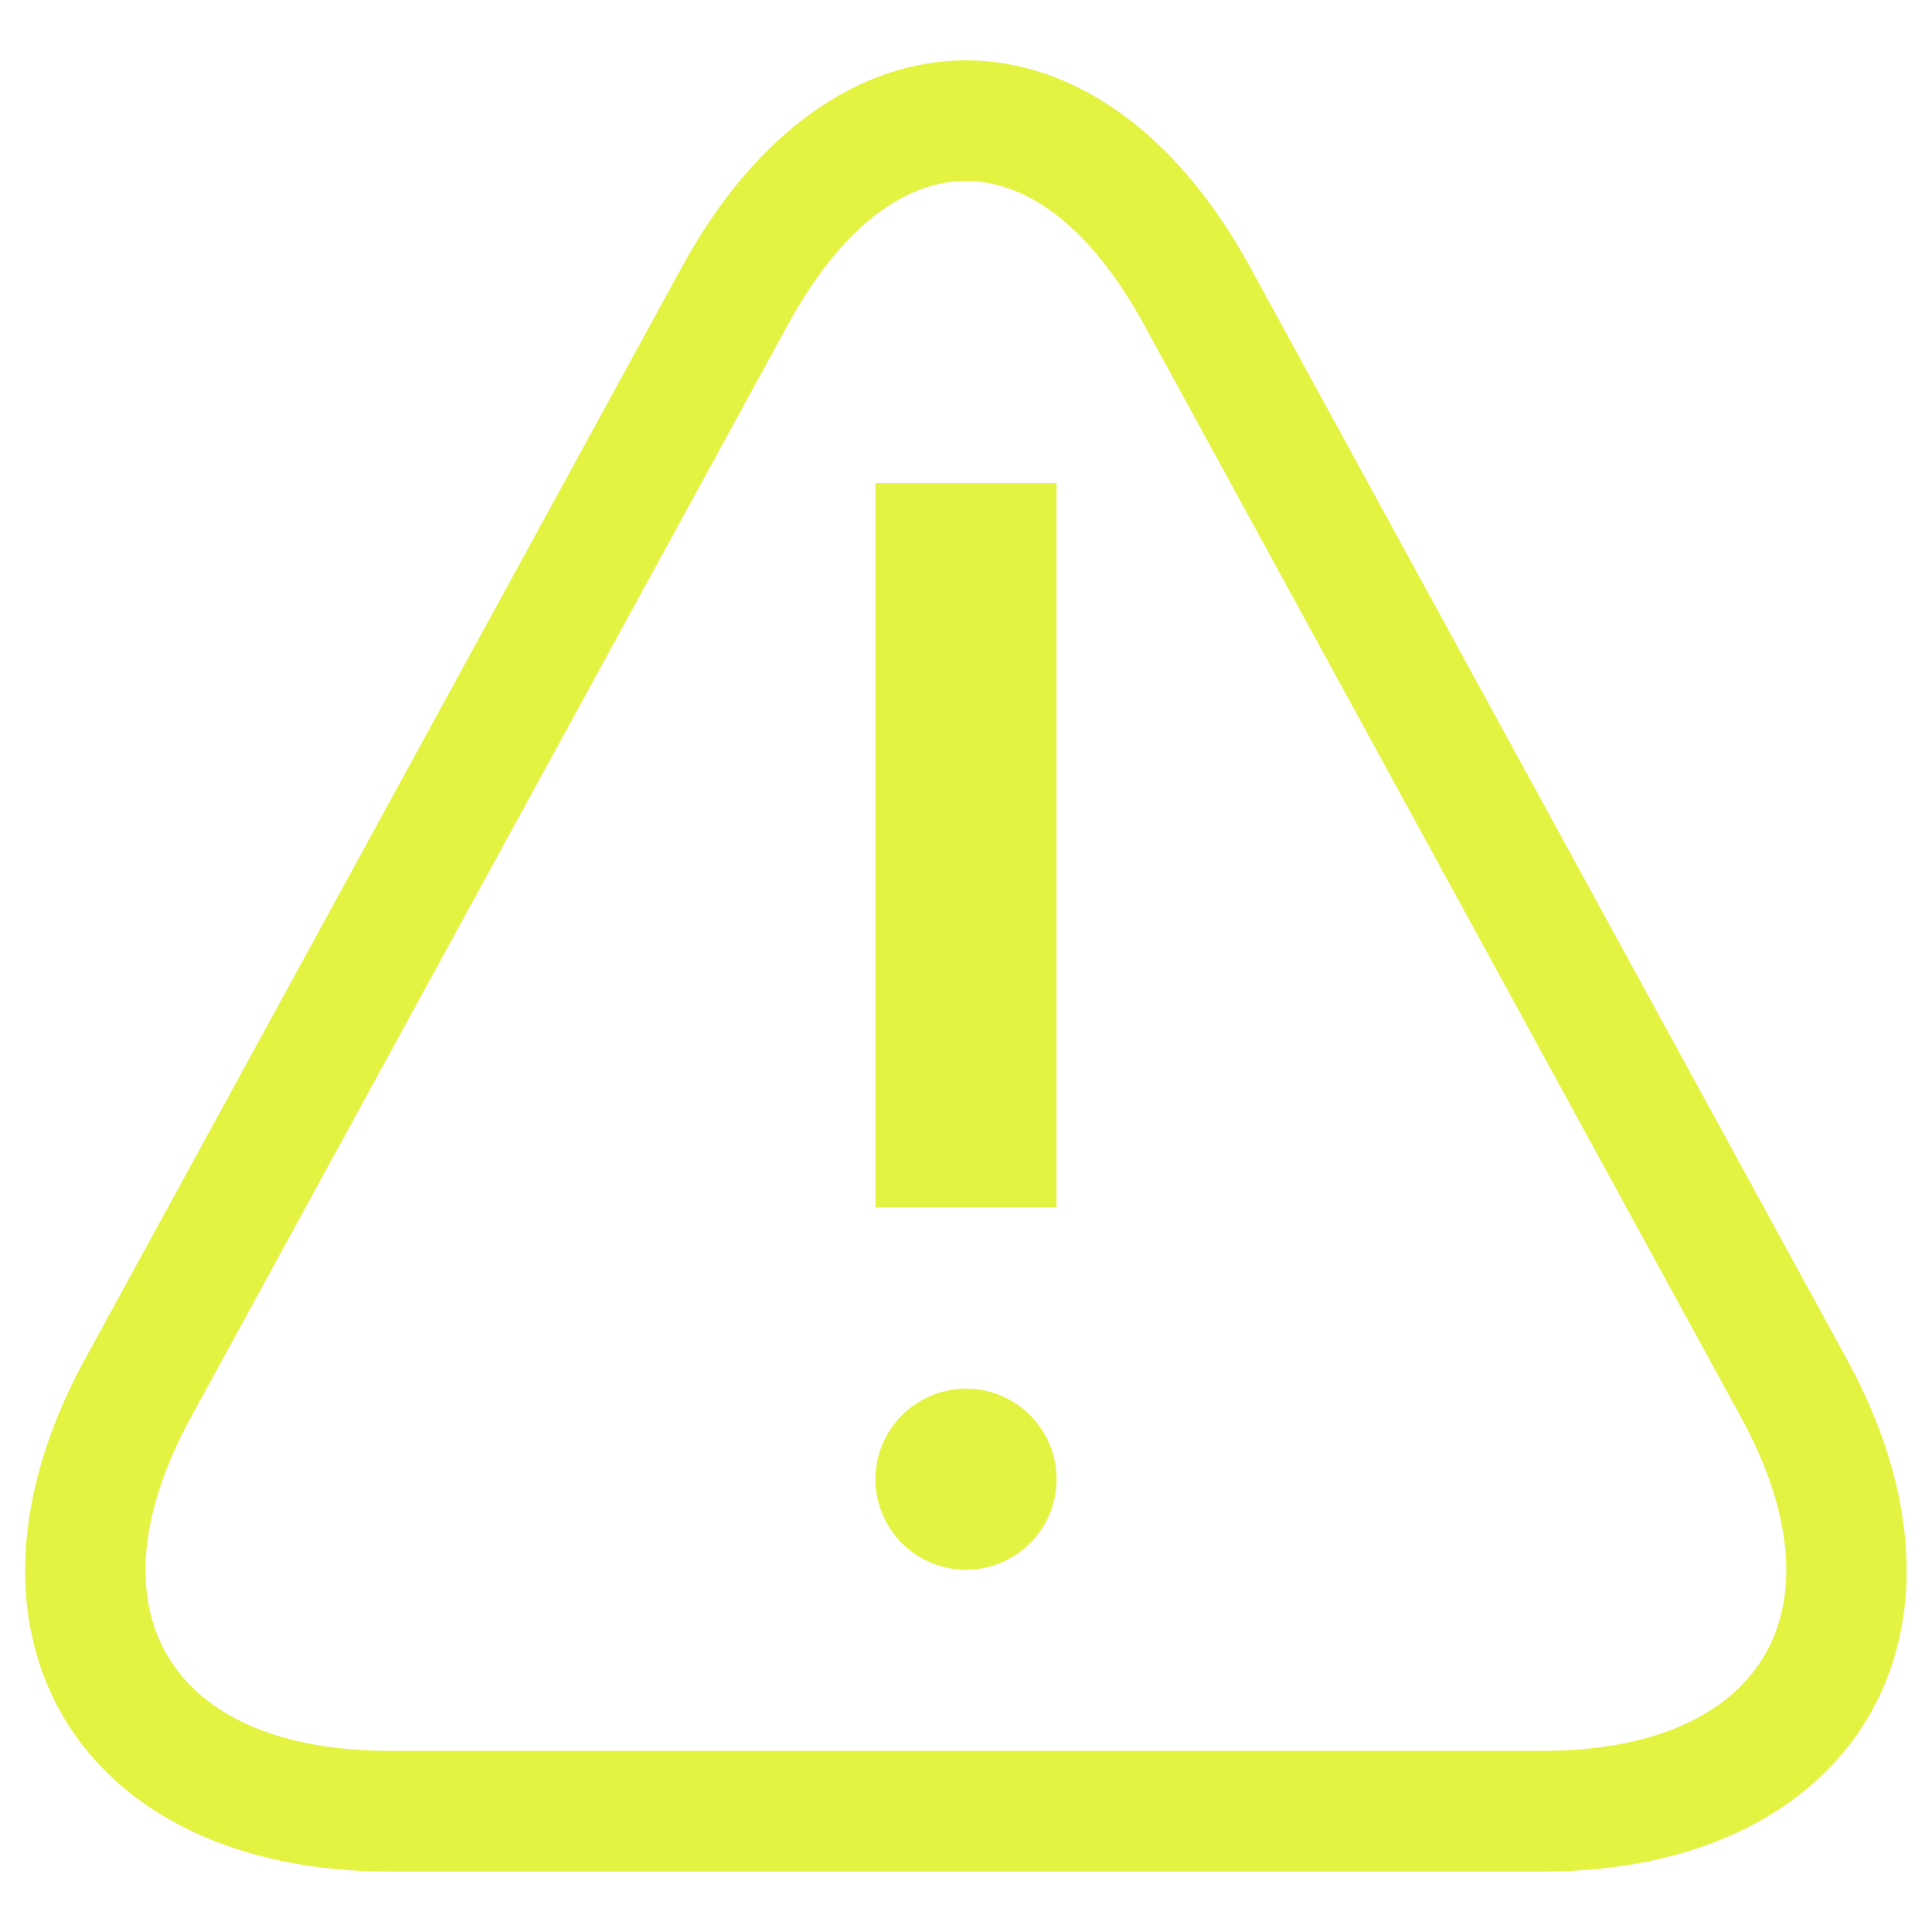
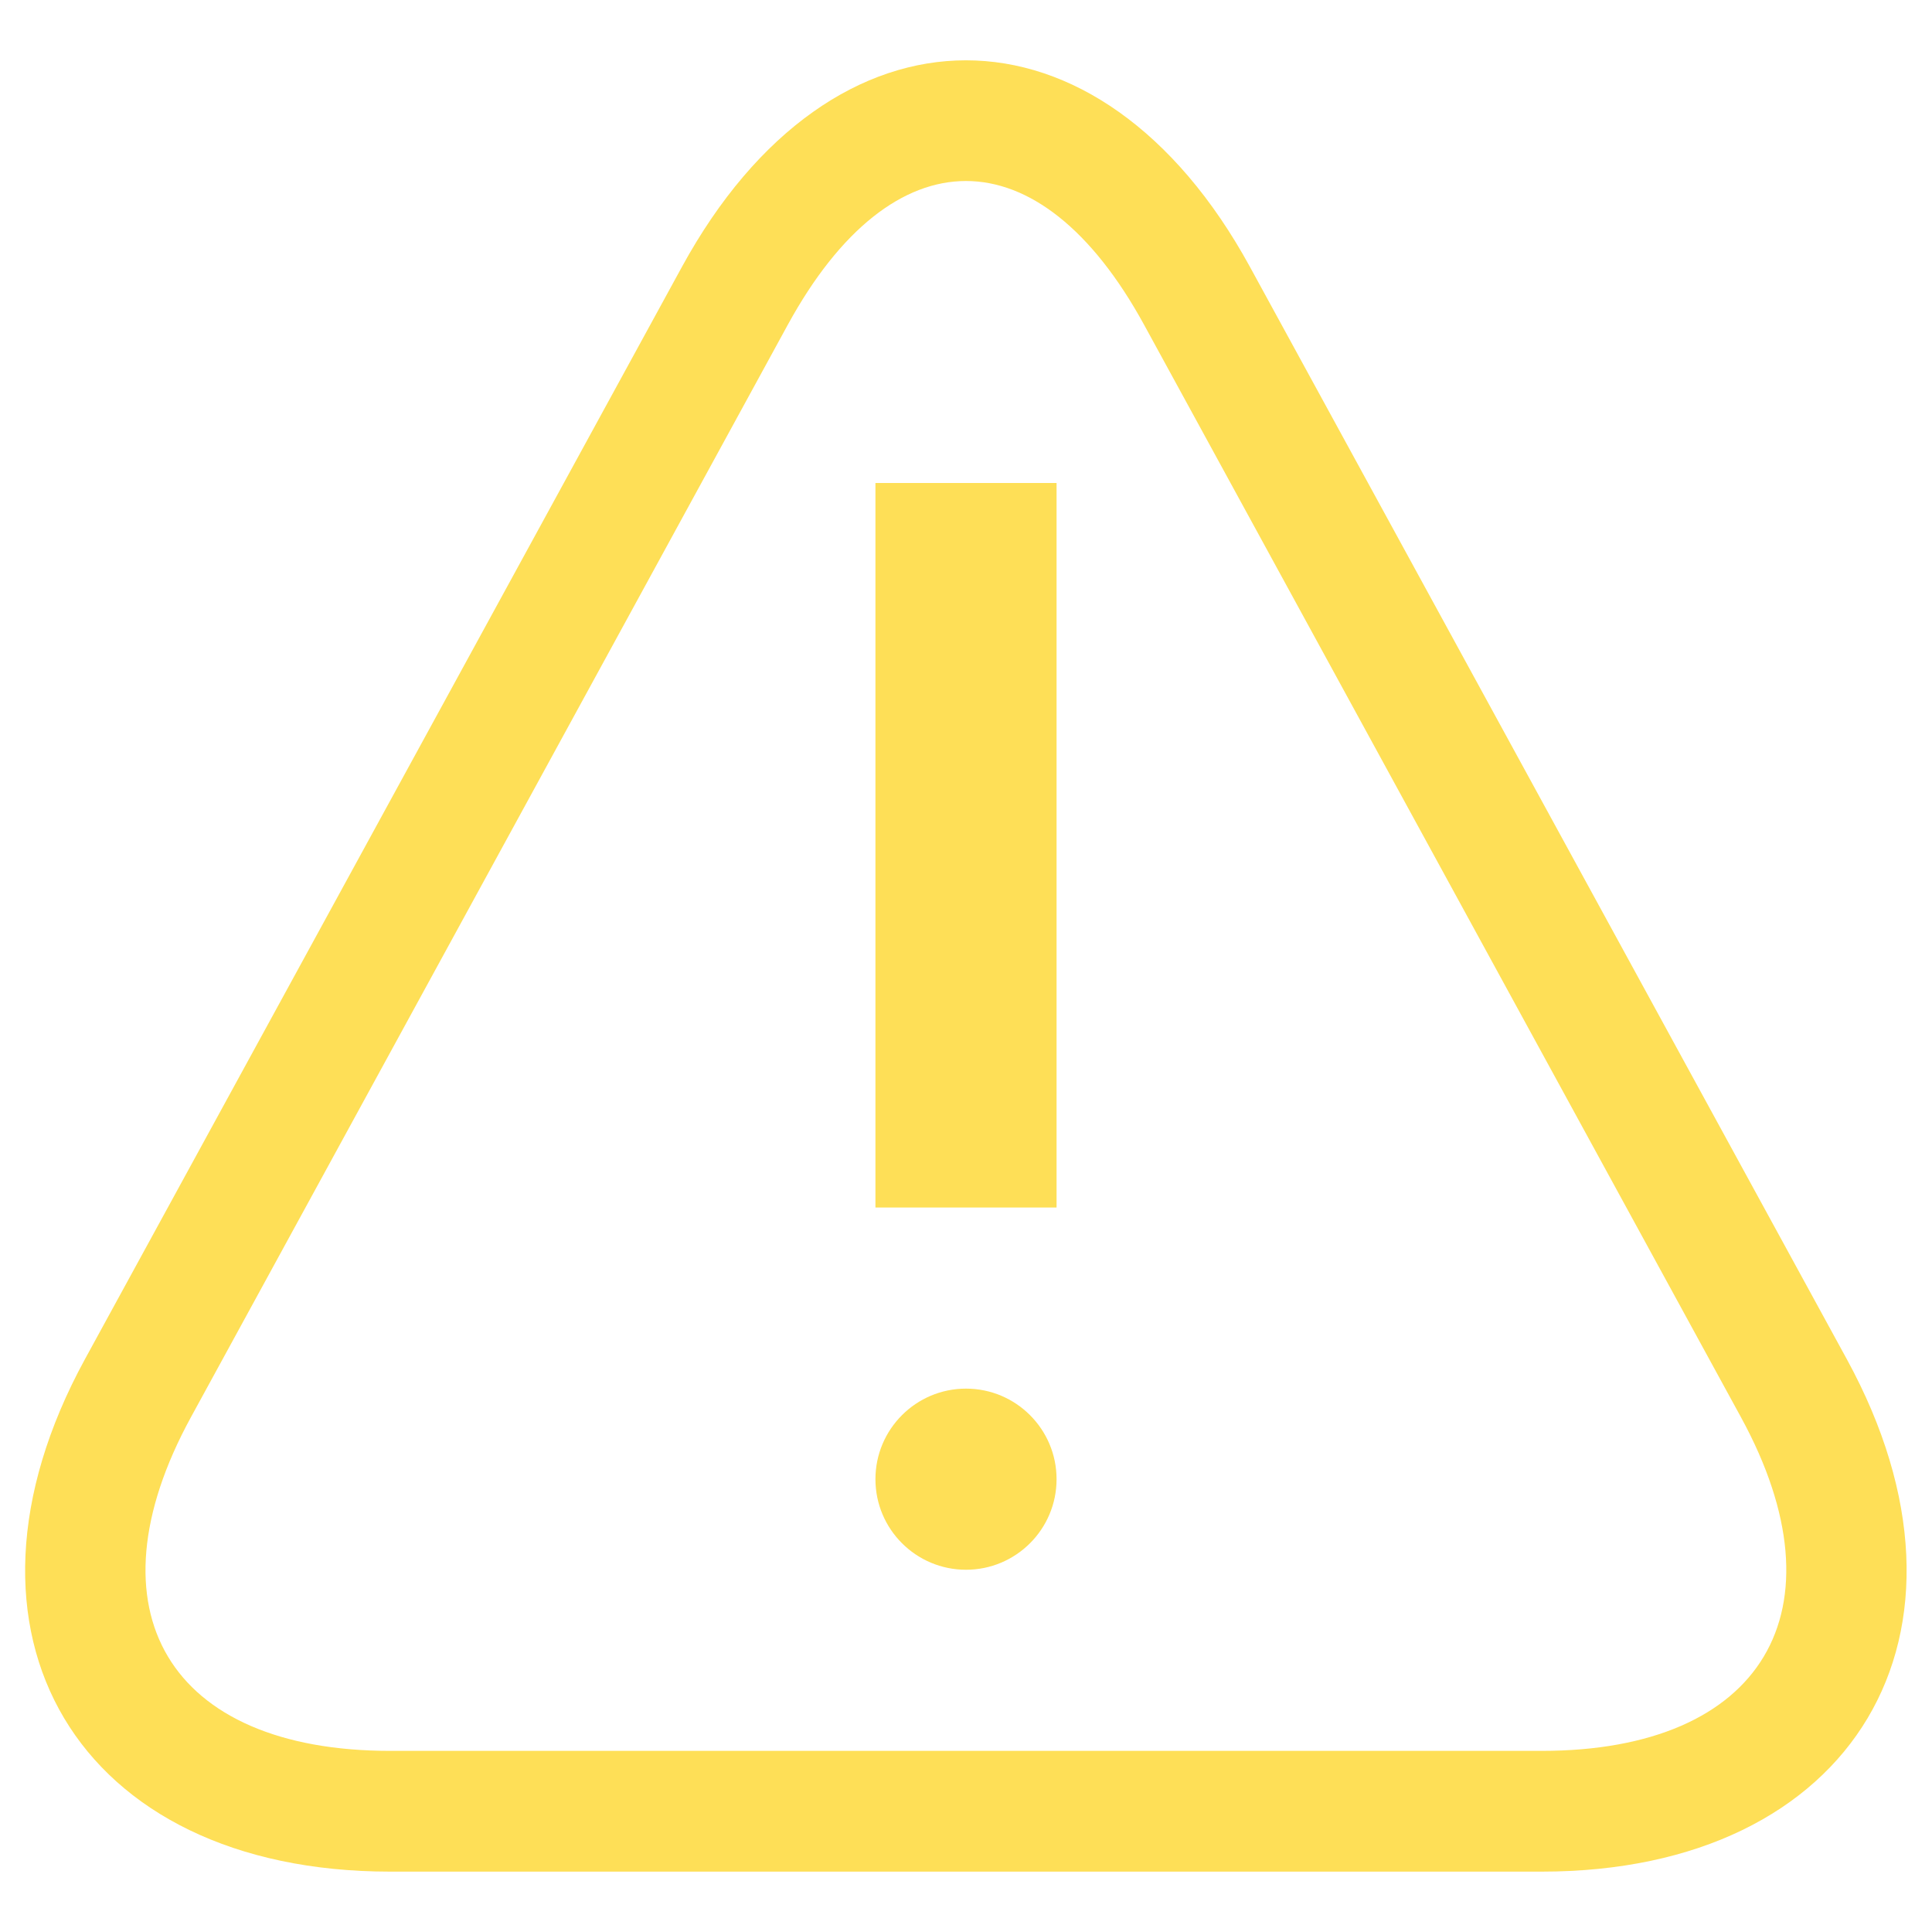
<svg xmlns="http://www.w3.org/2000/svg" width="16px" height="16px" viewBox="0 0 16 16" version="1.1">
  <defs />
-   <g id="App-View" stroke="none" stroke-width="1" fill="none" fill-rule="evenodd">
-     <g id="App-View-[Logs-Error]" transform="translate(-903, -536)" fill="#E4F342">
-       <g id="Page-Content" transform="translate(1, 48)">
-         <g id="Section" transform="translate(14, 258)">
-           <g id="Section-Content" transform="translate(0, 100)">
-             <g id="Section-Table">
-               <g id="Table-Content" transform="translate(0, 42)">
-                 <g id="Row---Sick" transform="translate(0.423558, 64)">
-                   <g id="Cell---Error-Log" transform="translate(872, 1)">
-                     <g id="Icon---Warning" transform="translate(15.57644, 23)">
-                       <path d="M6.524,2.69 C7.392,1.102 8.607,1.102 9.475,2.69 L14.418,11.737 C15.292,13.337 14.598,14.5 12.768,14.5 L3.231,14.5 C1.399,14.5 0.706,13.338 1.581,11.737 L6.524,2.69 L6.524,2.69 Z M5.647,2.211 L0.703,11.257 C-0.536,13.526 0.641,15.5 3.231,15.5 L12.768,15.5 C15.356,15.5 16.534,13.525 15.295,11.257 L10.352,2.211 C9.106,-0.071 6.893,-0.071 5.647,2.211 L5.647,2.211 Z" id="Shape" />
-                       <path d="M7.25,4 L8.75,4 L8.75,10 L7.25,10 L7.25,4 Z M8,13 C8.414,13 8.75,12.664 8.75,12.25 C8.75,11.836 8.414,11.5 8,11.5 C7.586,11.5 7.25,11.836 7.25,12.25 C7.25,12.664 7.586,13 8,13 Z" id="Rectangle-553" />
-                     </g>
-                   </g>
-                 </g>
-               </g>
-             </g>
-           </g>
-         </g>
+   <g id="Icons/Mini" stroke="none" stroke-width="1" fill="none" fill-rule="evenodd">
+     <g id="icon-warning" fill="#FEDF57">
+       <g>
+         <path d="M6.524,2.69 C7.392,1.102 8.607,1.102 9.475,2.69 L14.418,11.737 C15.292,13.337 14.598,14.5 12.768,14.5 L3.231,14.5 C1.399,14.5 0.706,13.338 1.581,11.737 L6.524,2.69 L6.524,2.69 L6.524,2.69 Z M0.703,11.257 C-0.536,13.526 0.641,15.5 3.231,15.5 L12.768,15.5 C15.356,15.5 16.534,13.525 15.295,11.257 L10.352,2.211 C9.106,-0.071 6.893,-0.071 5.647,2.211 L0.703,11.257 Z" id="Shape" />
+         <path d="M7.25,4 L8.75,4 L8.75,10 L7.25,10 L7.25,4 L7.25,4 Z M8,13 C8.414,13 8.75,12.664 8.75,12.25 C8.75,11.836 8.414,11.5 8,11.5 C7.586,11.5 7.25,11.836 7.25,12.25 C7.25,12.664 7.586,13 8,13 L8,13 Z" id="Rectangle-553" />
      </g>
    </g>
  </g>
</svg>
